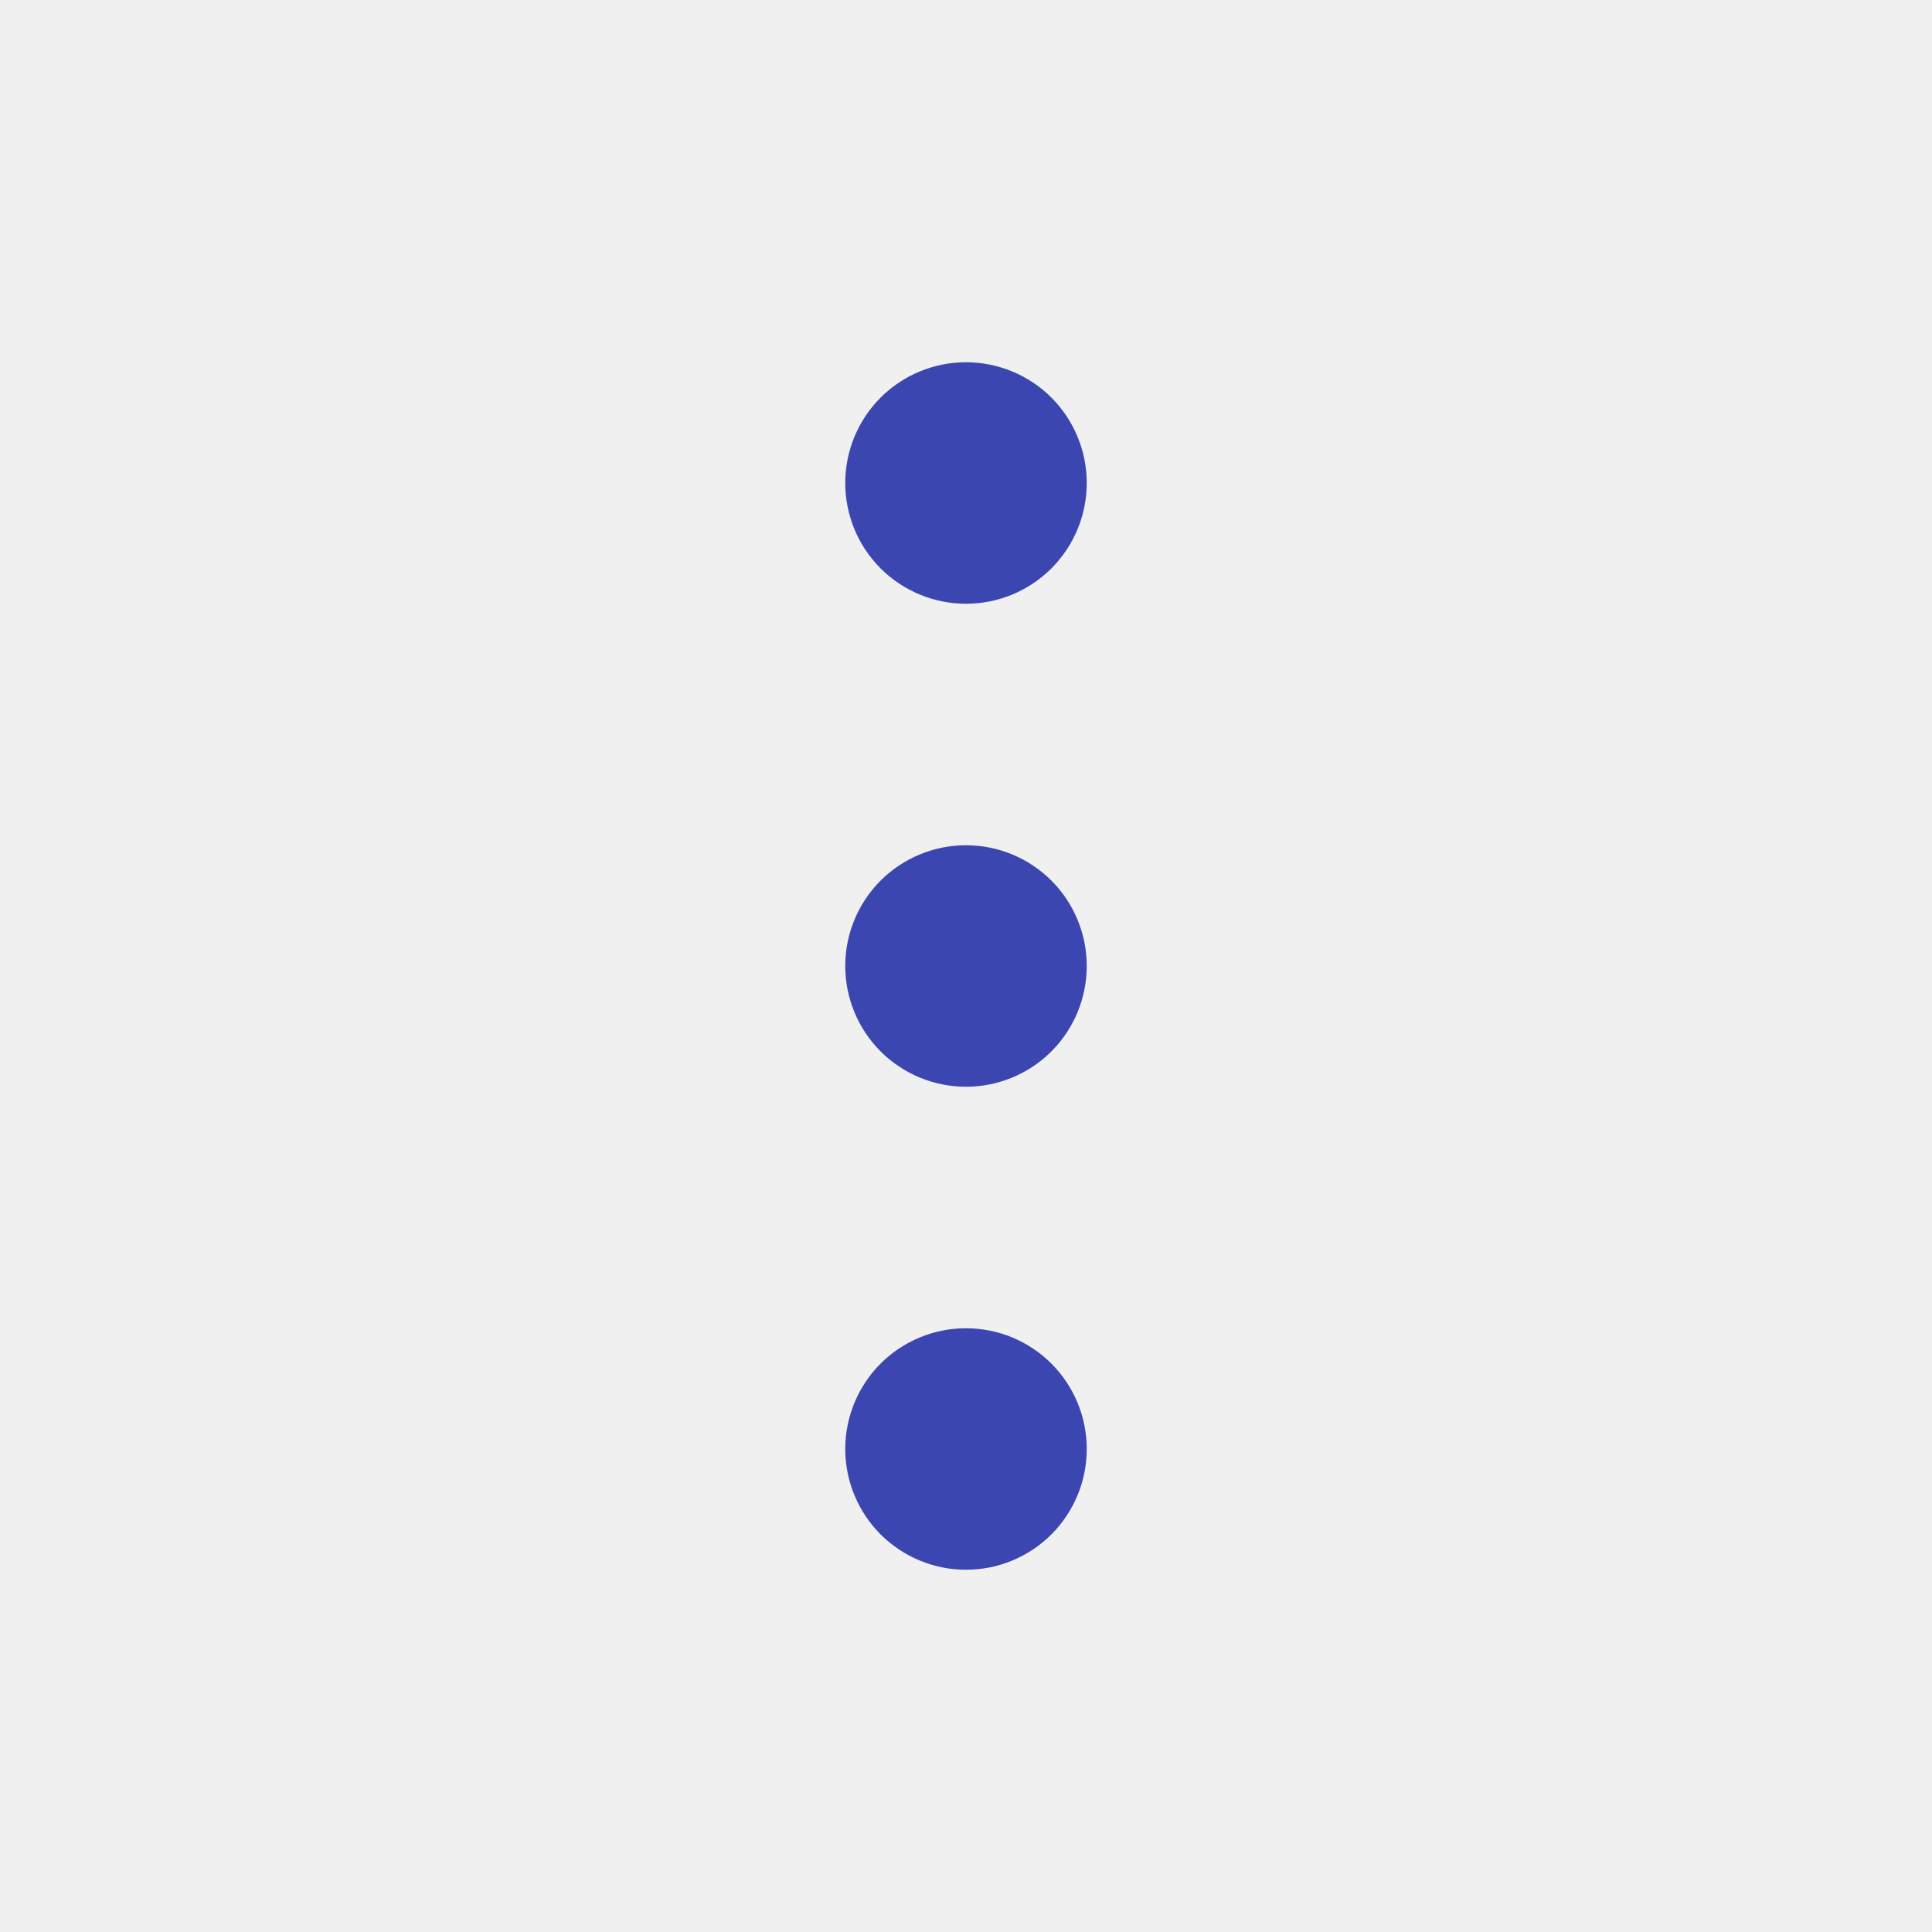
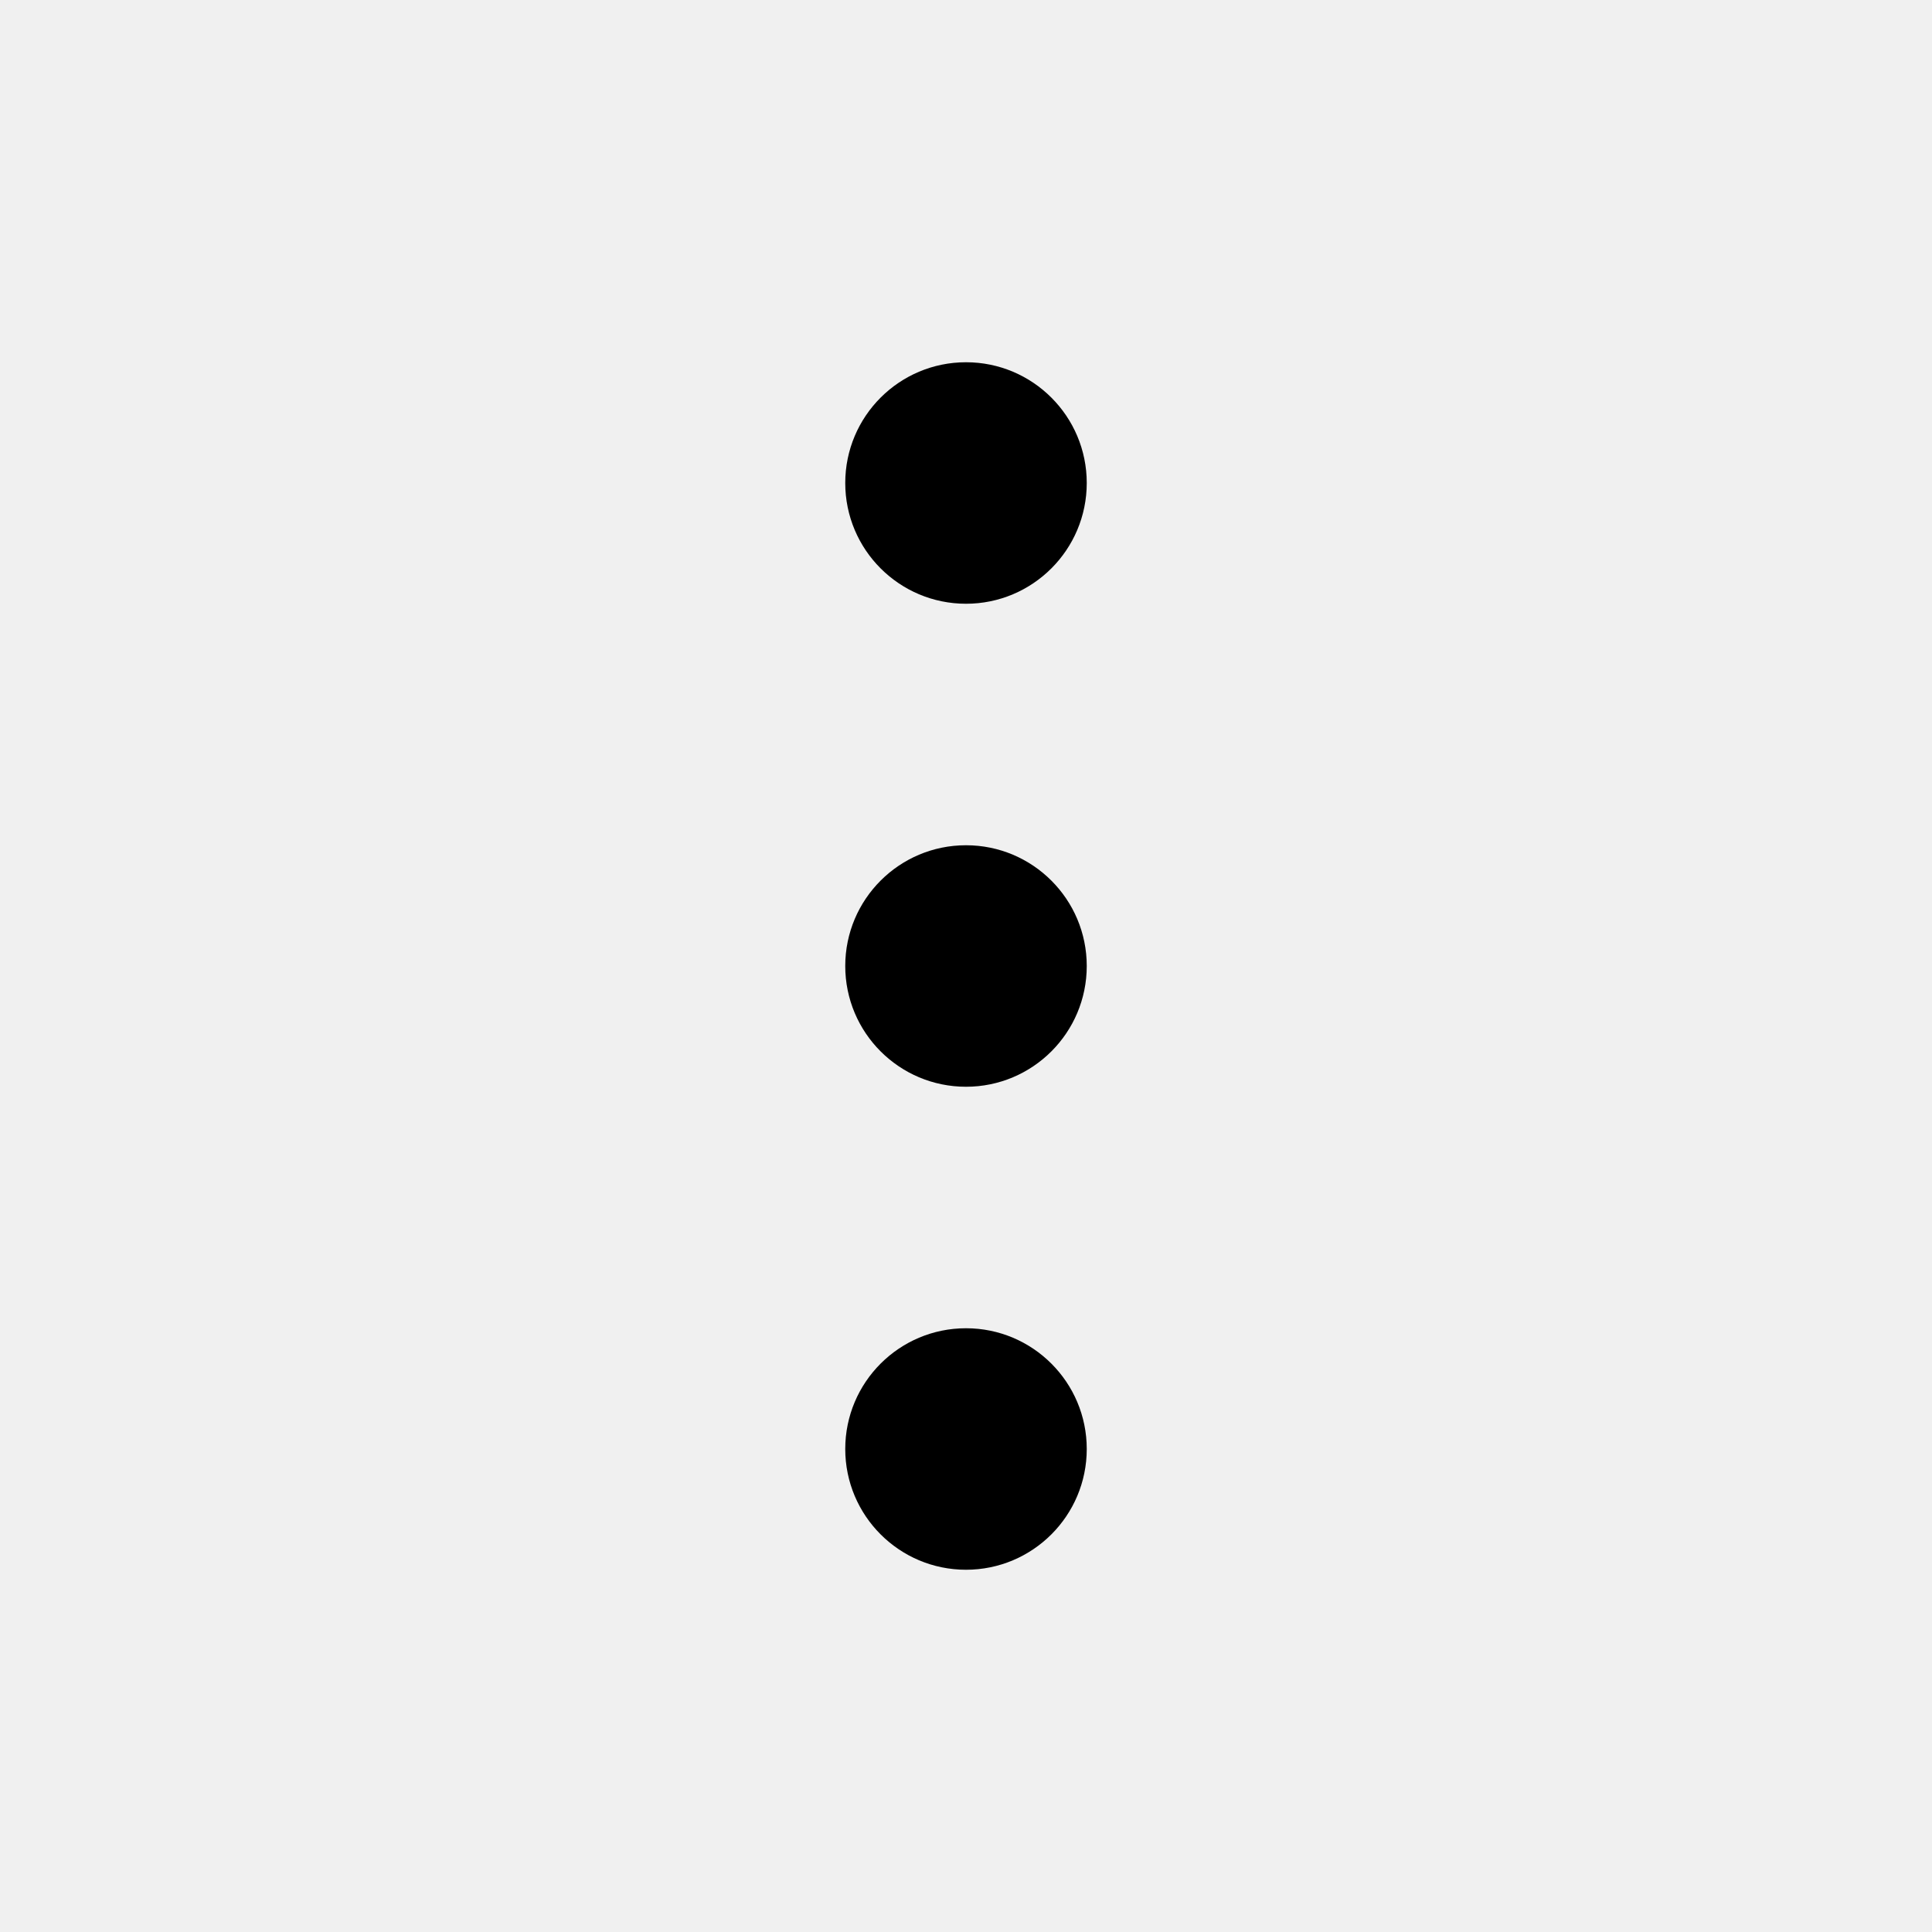
- <svg xmlns="http://www.w3.org/2000/svg" width="24" height="24" viewBox="0 0 24 24" fill="none">
-   <g clip-path="url(#clip0_121_1600)">
-     <path d="M12 16.5C12.398 16.5 12.779 16.658 13.061 16.939C13.342 17.221 13.5 17.602 13.5 18C13.5 18.398 13.342 18.779 13.061 19.061C12.779 19.342 12.398 19.5 12 19.5C11.602 19.5 11.221 19.342 10.939 19.061C10.658 18.779 10.5 18.398 10.5 18C10.5 17.602 10.658 17.221 10.939 16.939C11.221 16.658 11.602 16.5 12 16.5ZM12 10.5C12.398 10.5 12.779 10.658 13.061 10.939C13.342 11.221 13.5 11.602 13.5 12C13.5 12.398 13.342 12.779 13.061 13.061C12.779 13.342 12.398 13.5 12 13.5C11.602 13.5 11.221 13.342 10.939 13.061C10.658 12.779 10.5 12.398 10.5 12C10.5 11.602 10.658 11.221 10.939 10.939C11.221 10.658 11.602 10.5 12 10.5ZM12 4.5C12.398 4.5 12.779 4.658 13.061 4.939C13.342 5.221 13.5 5.602 13.5 6C13.5 6.398 13.342 6.779 13.061 7.061C12.779 7.342 12.398 7.5 12 7.5C11.602 7.5 11.221 7.342 10.939 7.061C10.658 6.779 10.5 6.398 10.5 6C10.5 5.602 10.658 5.221 10.939 4.939C11.221 4.658 11.602 4.5 12 4.5Z" fill="#3C46B1" />
+ <svg xmlns="http://www.w3.org/2000/svg" width="24" height="24" fill="none">
+   <g clip-path="url(#a)">
+     <path fill="currentColor" d="M12 16.5a1.5 1.5 0 1 1 0 3 1.5 1.5 0 0 1 0-3m0-6a1.5 1.5 0 1 1 0 3 1.5 1.5 0 0 1 0-3m0-6a1.5 1.5 0 1 1 0 3 1.5 1.5 0 0 1 0-3" />
  </g>
  <defs>
-     <clipPath id="clip0_121_1600">
-       <rect width="24" height="24" fill="white" />
+     <clipPath id="a">
+       <path fill="currentColor" d="M0 0h24v24H0z" />
    </clipPath>
  </defs>
</svg>
